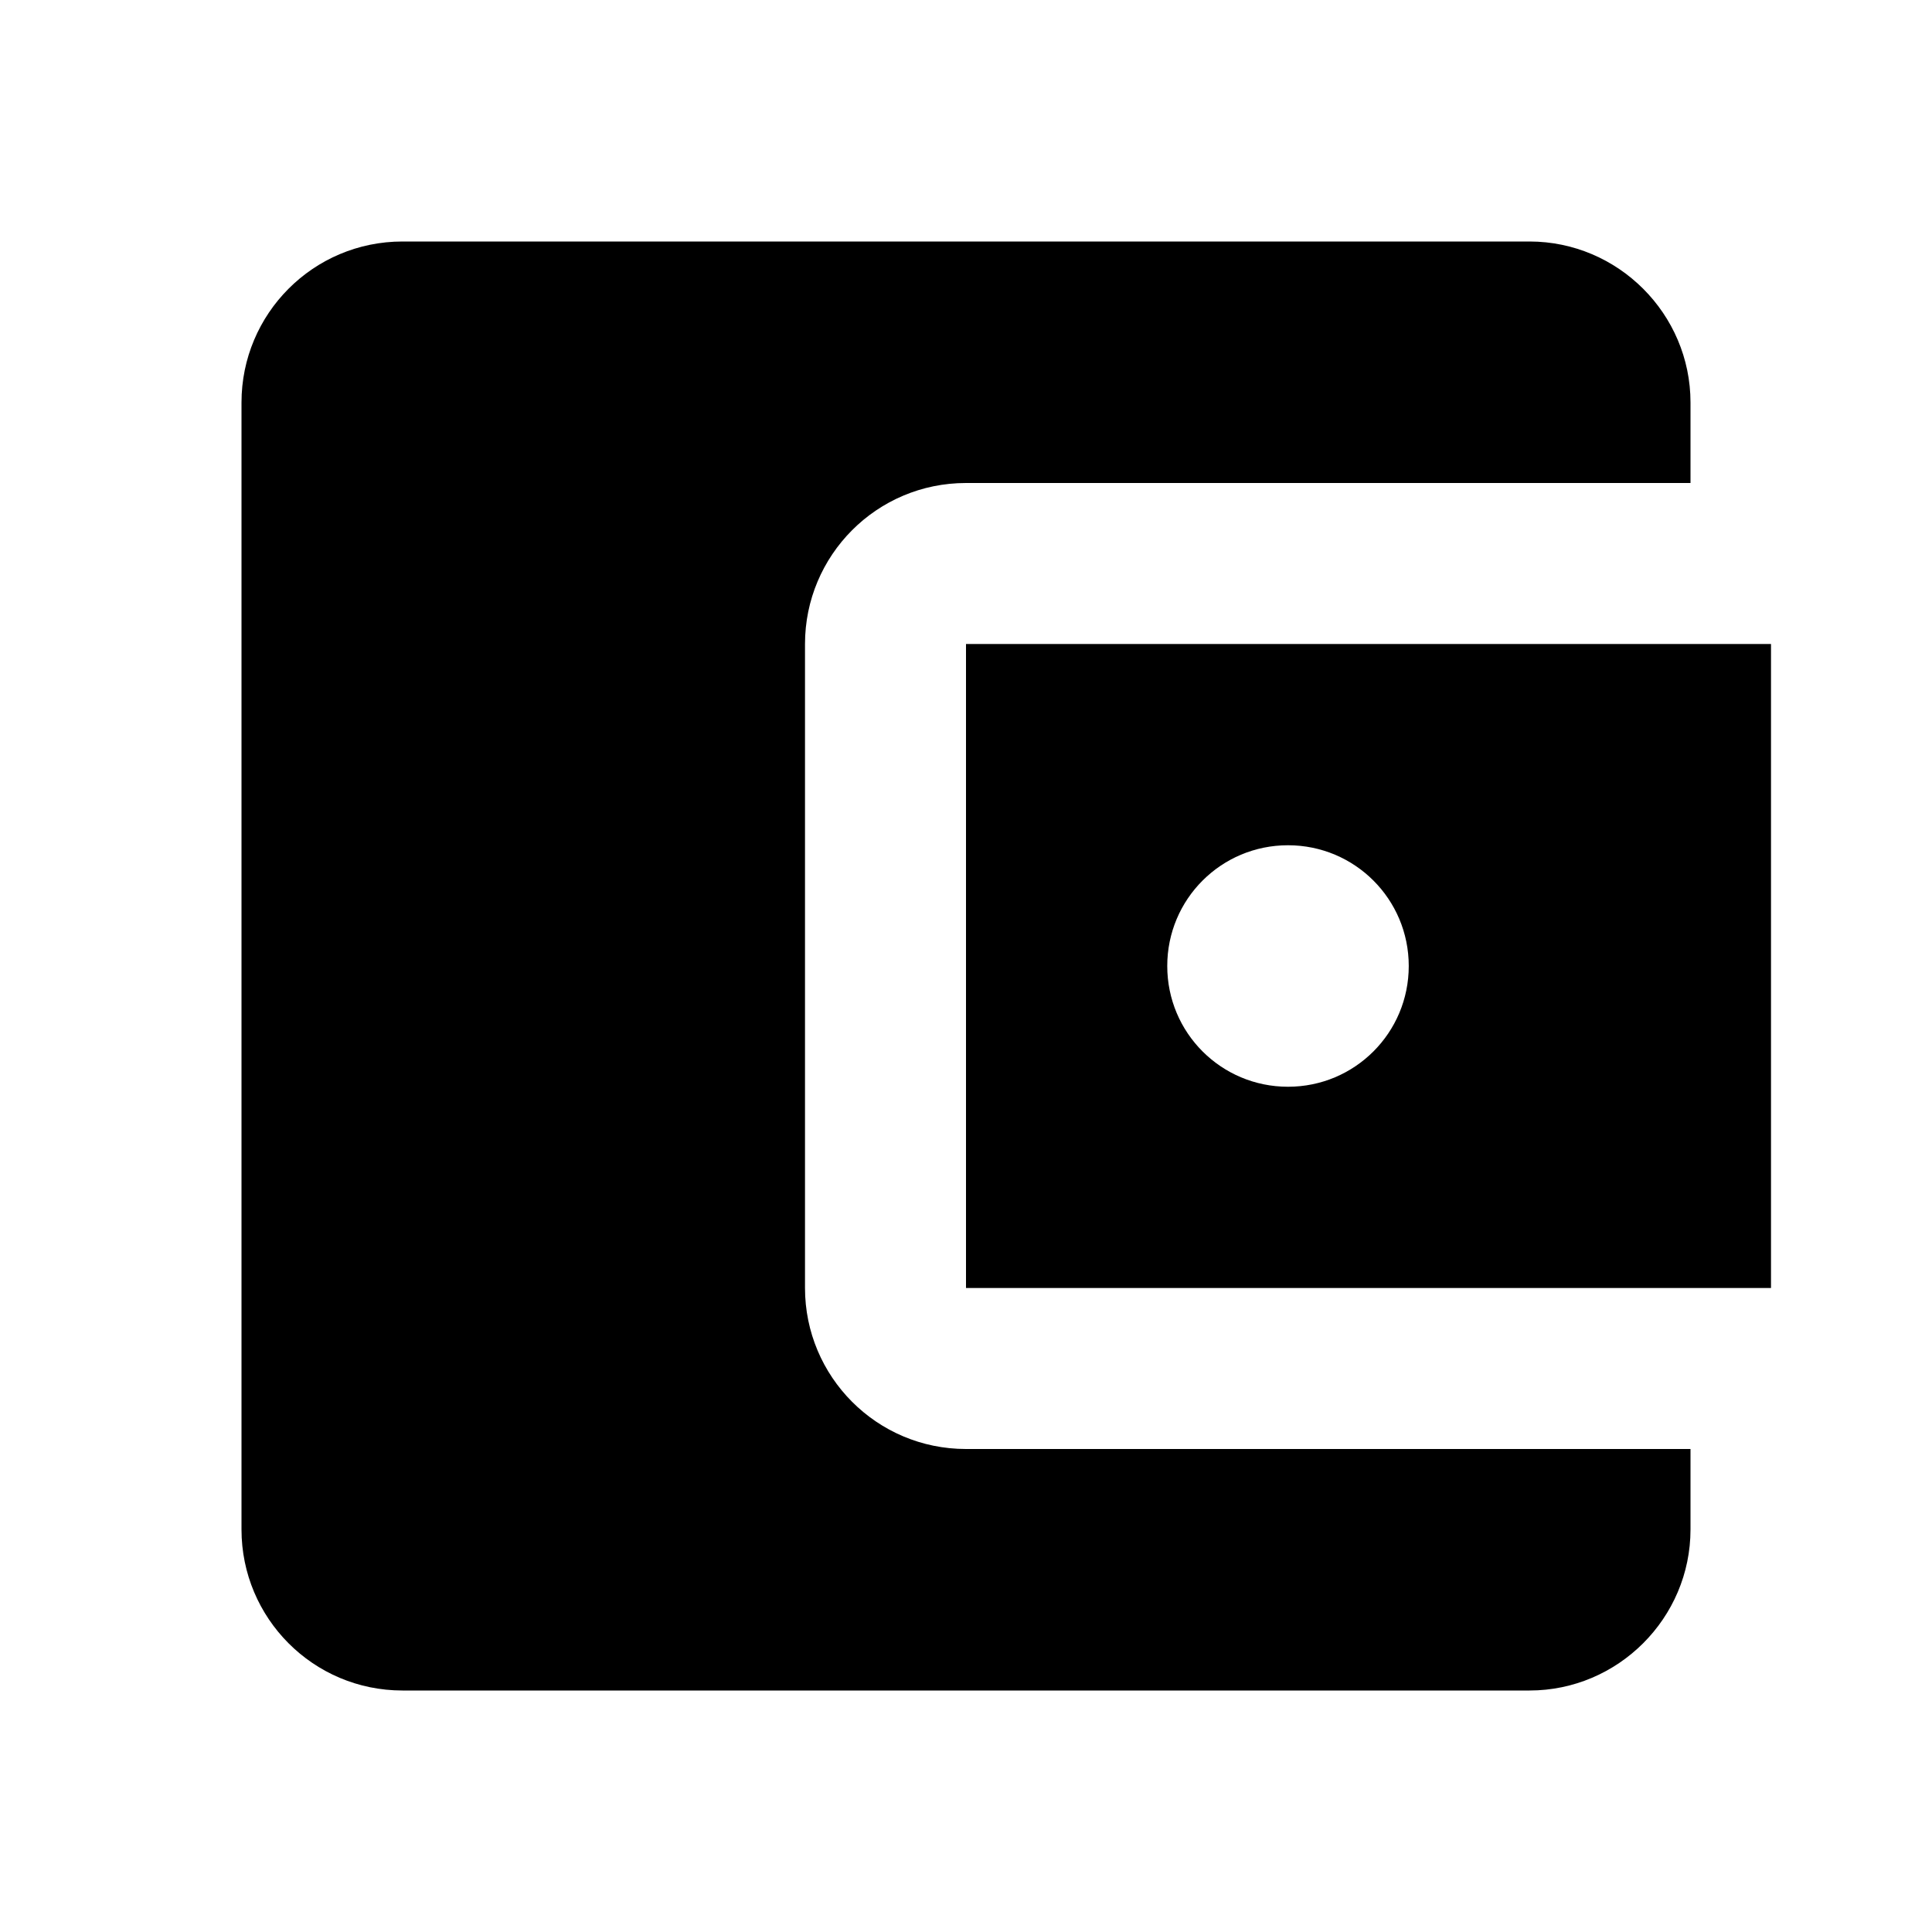
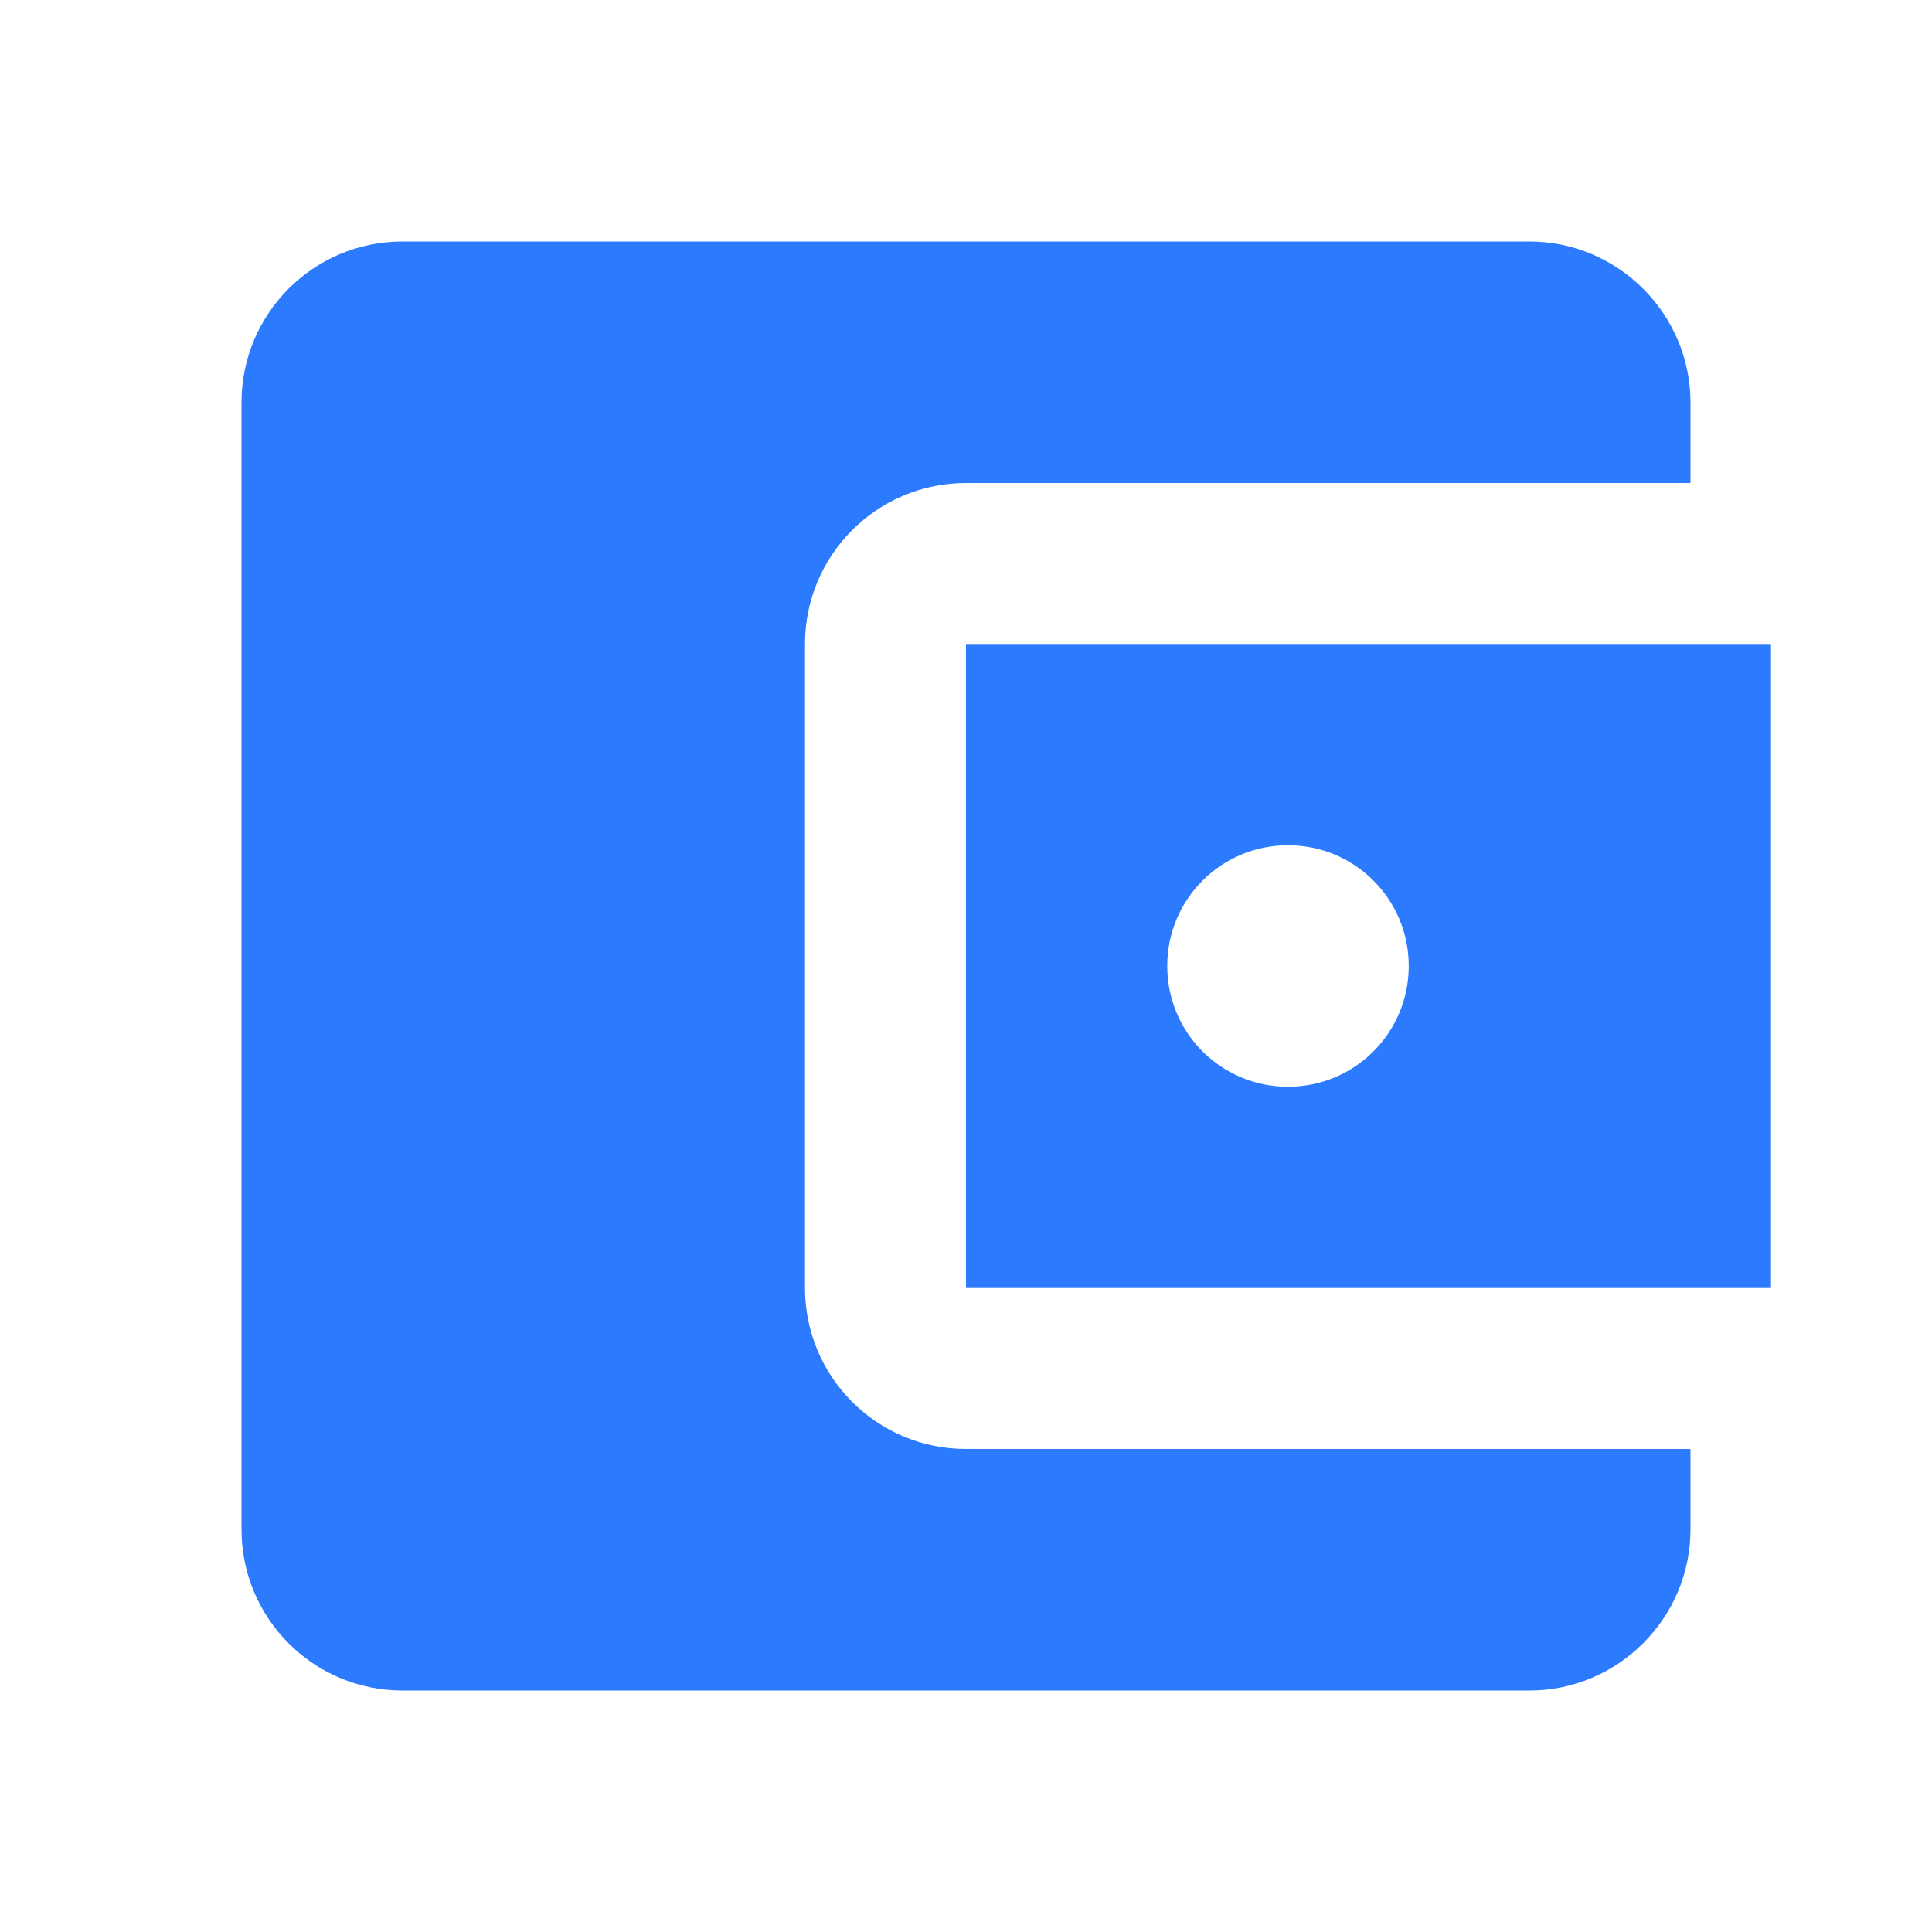
<svg xmlns="http://www.w3.org/2000/svg" height="24" viewBox="0 0 24 24" width="24">
  <path d="M0 0h24v24H0z" fill="none" />
-   <path d="M21 18v1c0 1.1-.9 2-2 2H5c-1.11 0-2-.9-2-2V5c0-1.1.89-2 2-2h14c1.1 0 2 .9 2 2v1h-9c-1.11 0-2 .9-2 2v8c0 1.1.89 2 2 2h9zm-9-2h10V8H12v8zm4-2.5c-.83 0-1.5-.67-1.5-1.5s.67-1.5 1.5-1.5 1.5.67 1.5 1.5-.67 1.5-1.5 1.5z" />
+   <path d="M21 18v1c0 1.1-.9 2-2 2H5c-1.11 0-2-.9-2-2V5c0-1.1.89-2 2-2h14c1.1 0 2 .9 2 2v1h-9c-1.11 0-2 .9-2 2v8c0 1.1.89 2 2 2h9zm-9-2h10V8H12v8zm4-2.5c-.83 0-1.5-.67-1.5-1.5s.67-1.5 1.5-1.5 1.5.67 1.5 1.5-.67 1.5-1.5 1.5z" fill="#2C7BFF" />
</svg>
